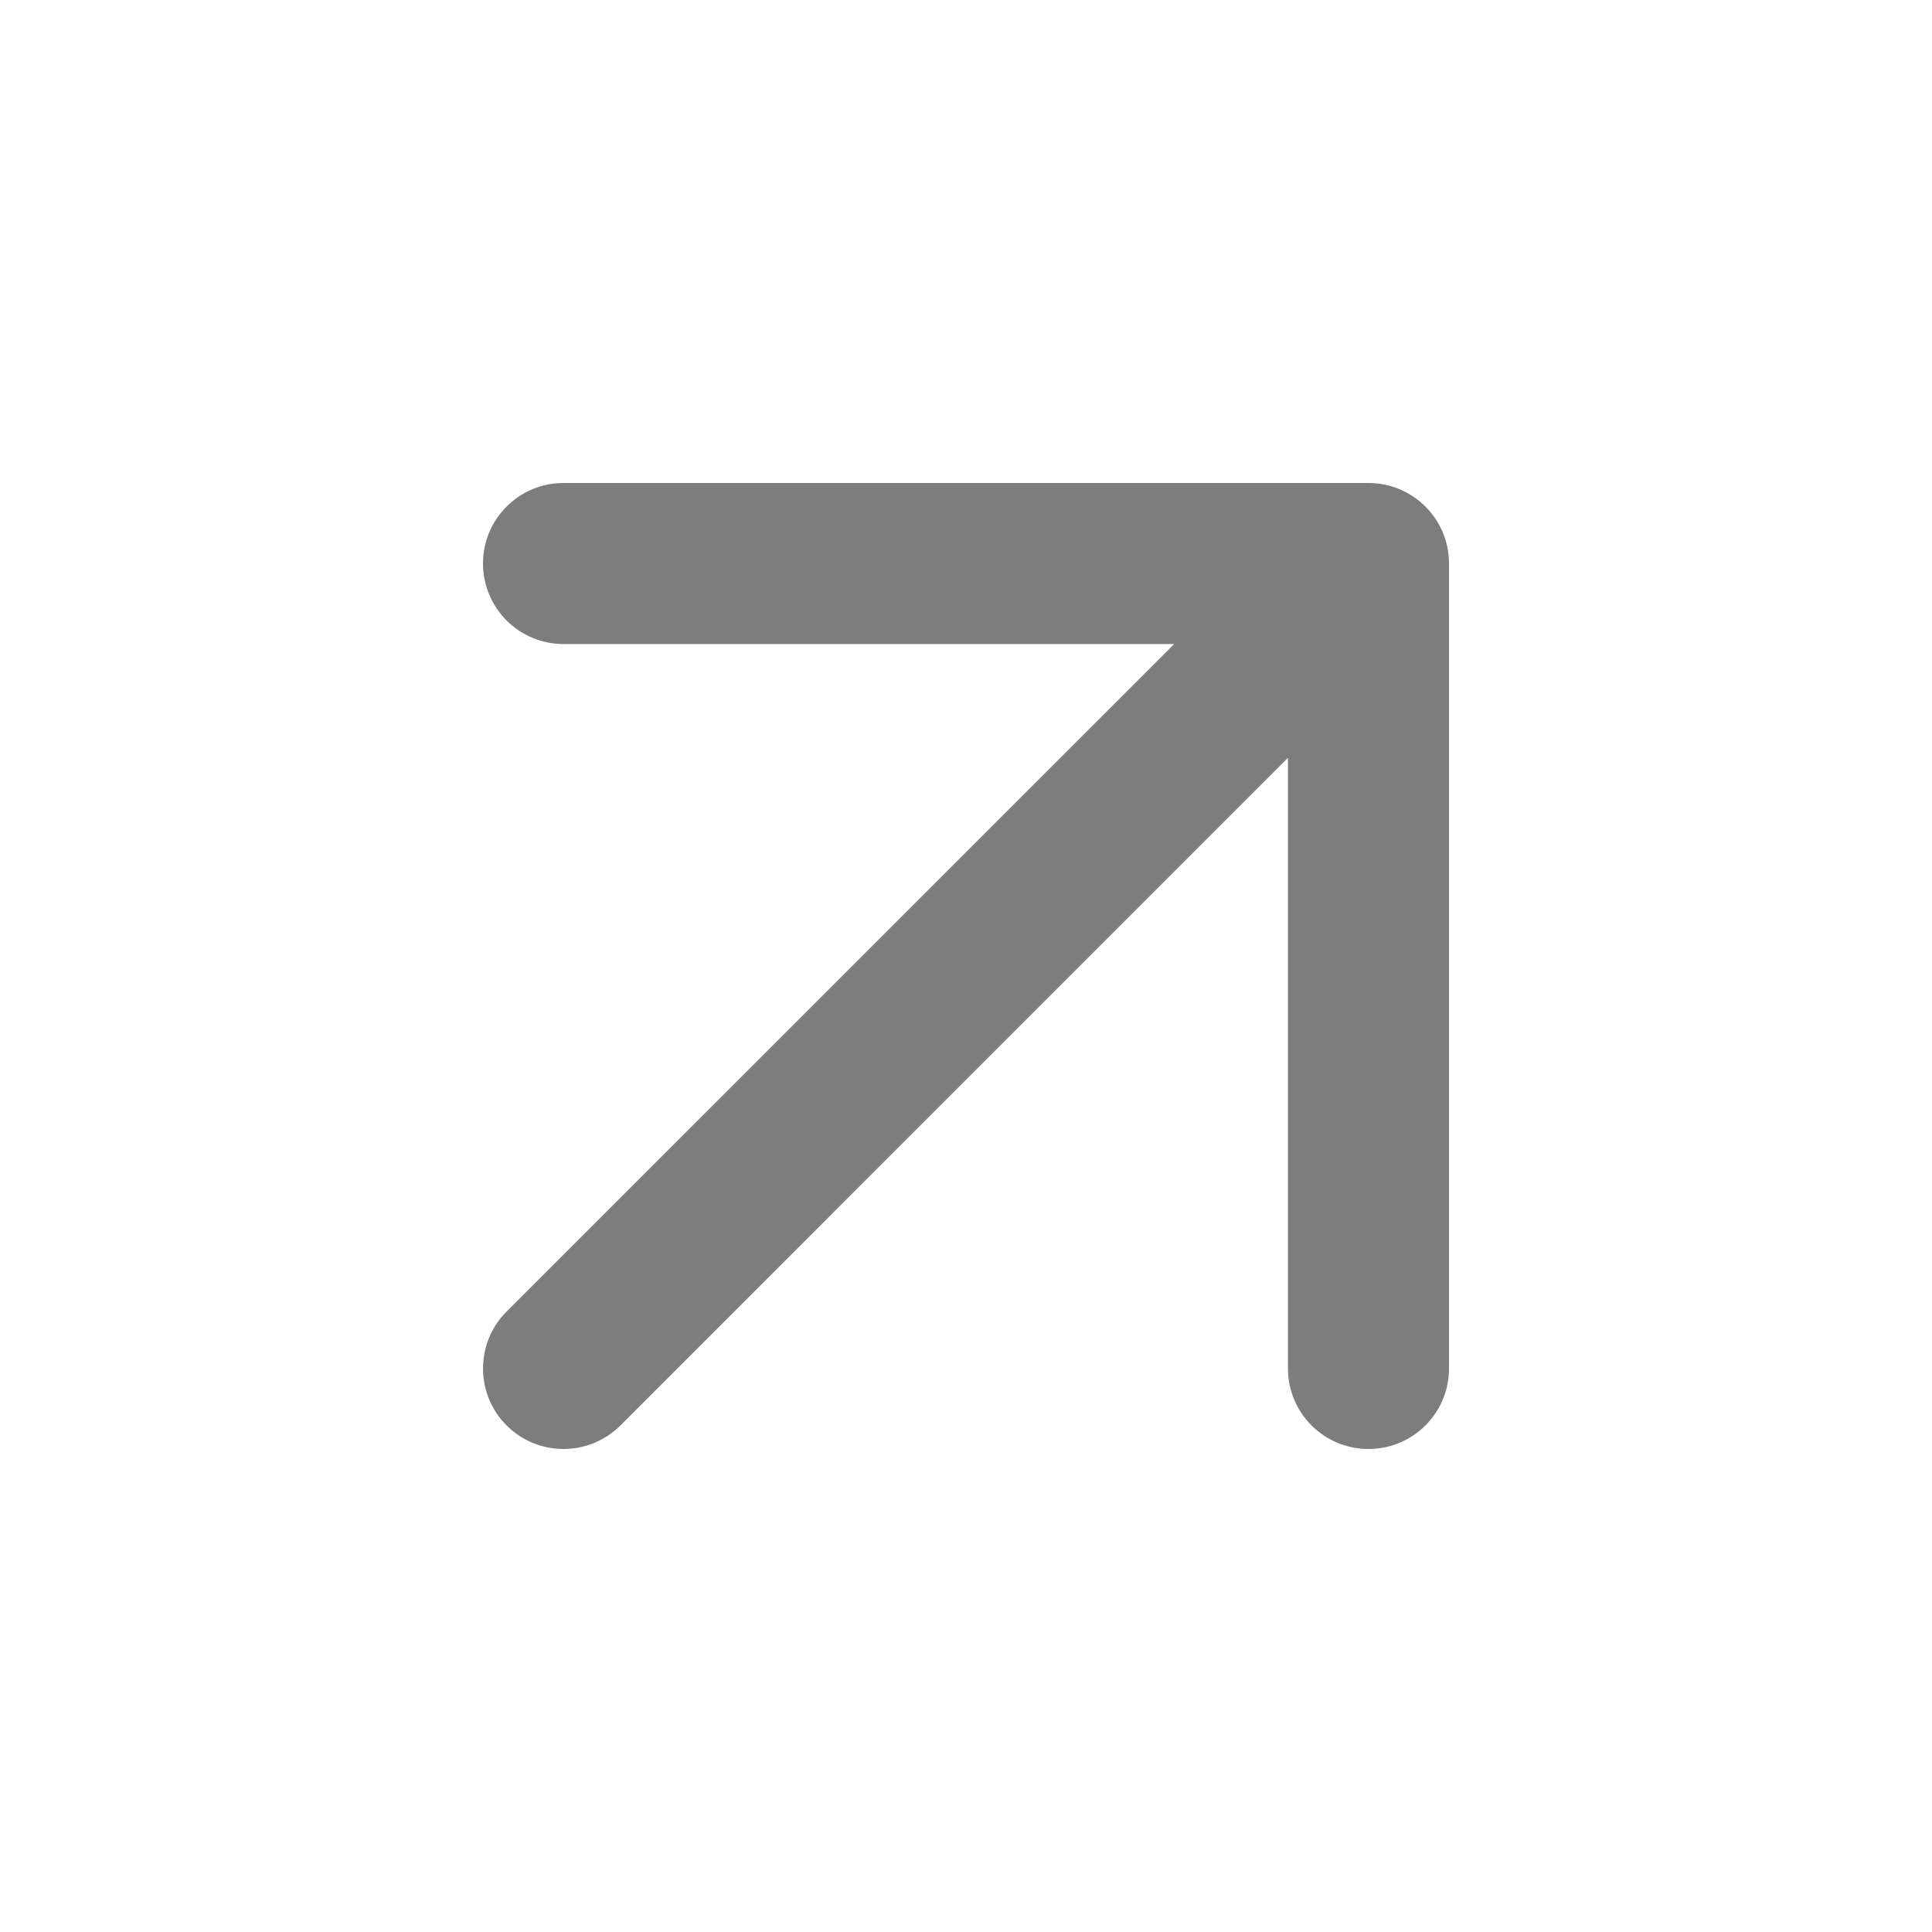
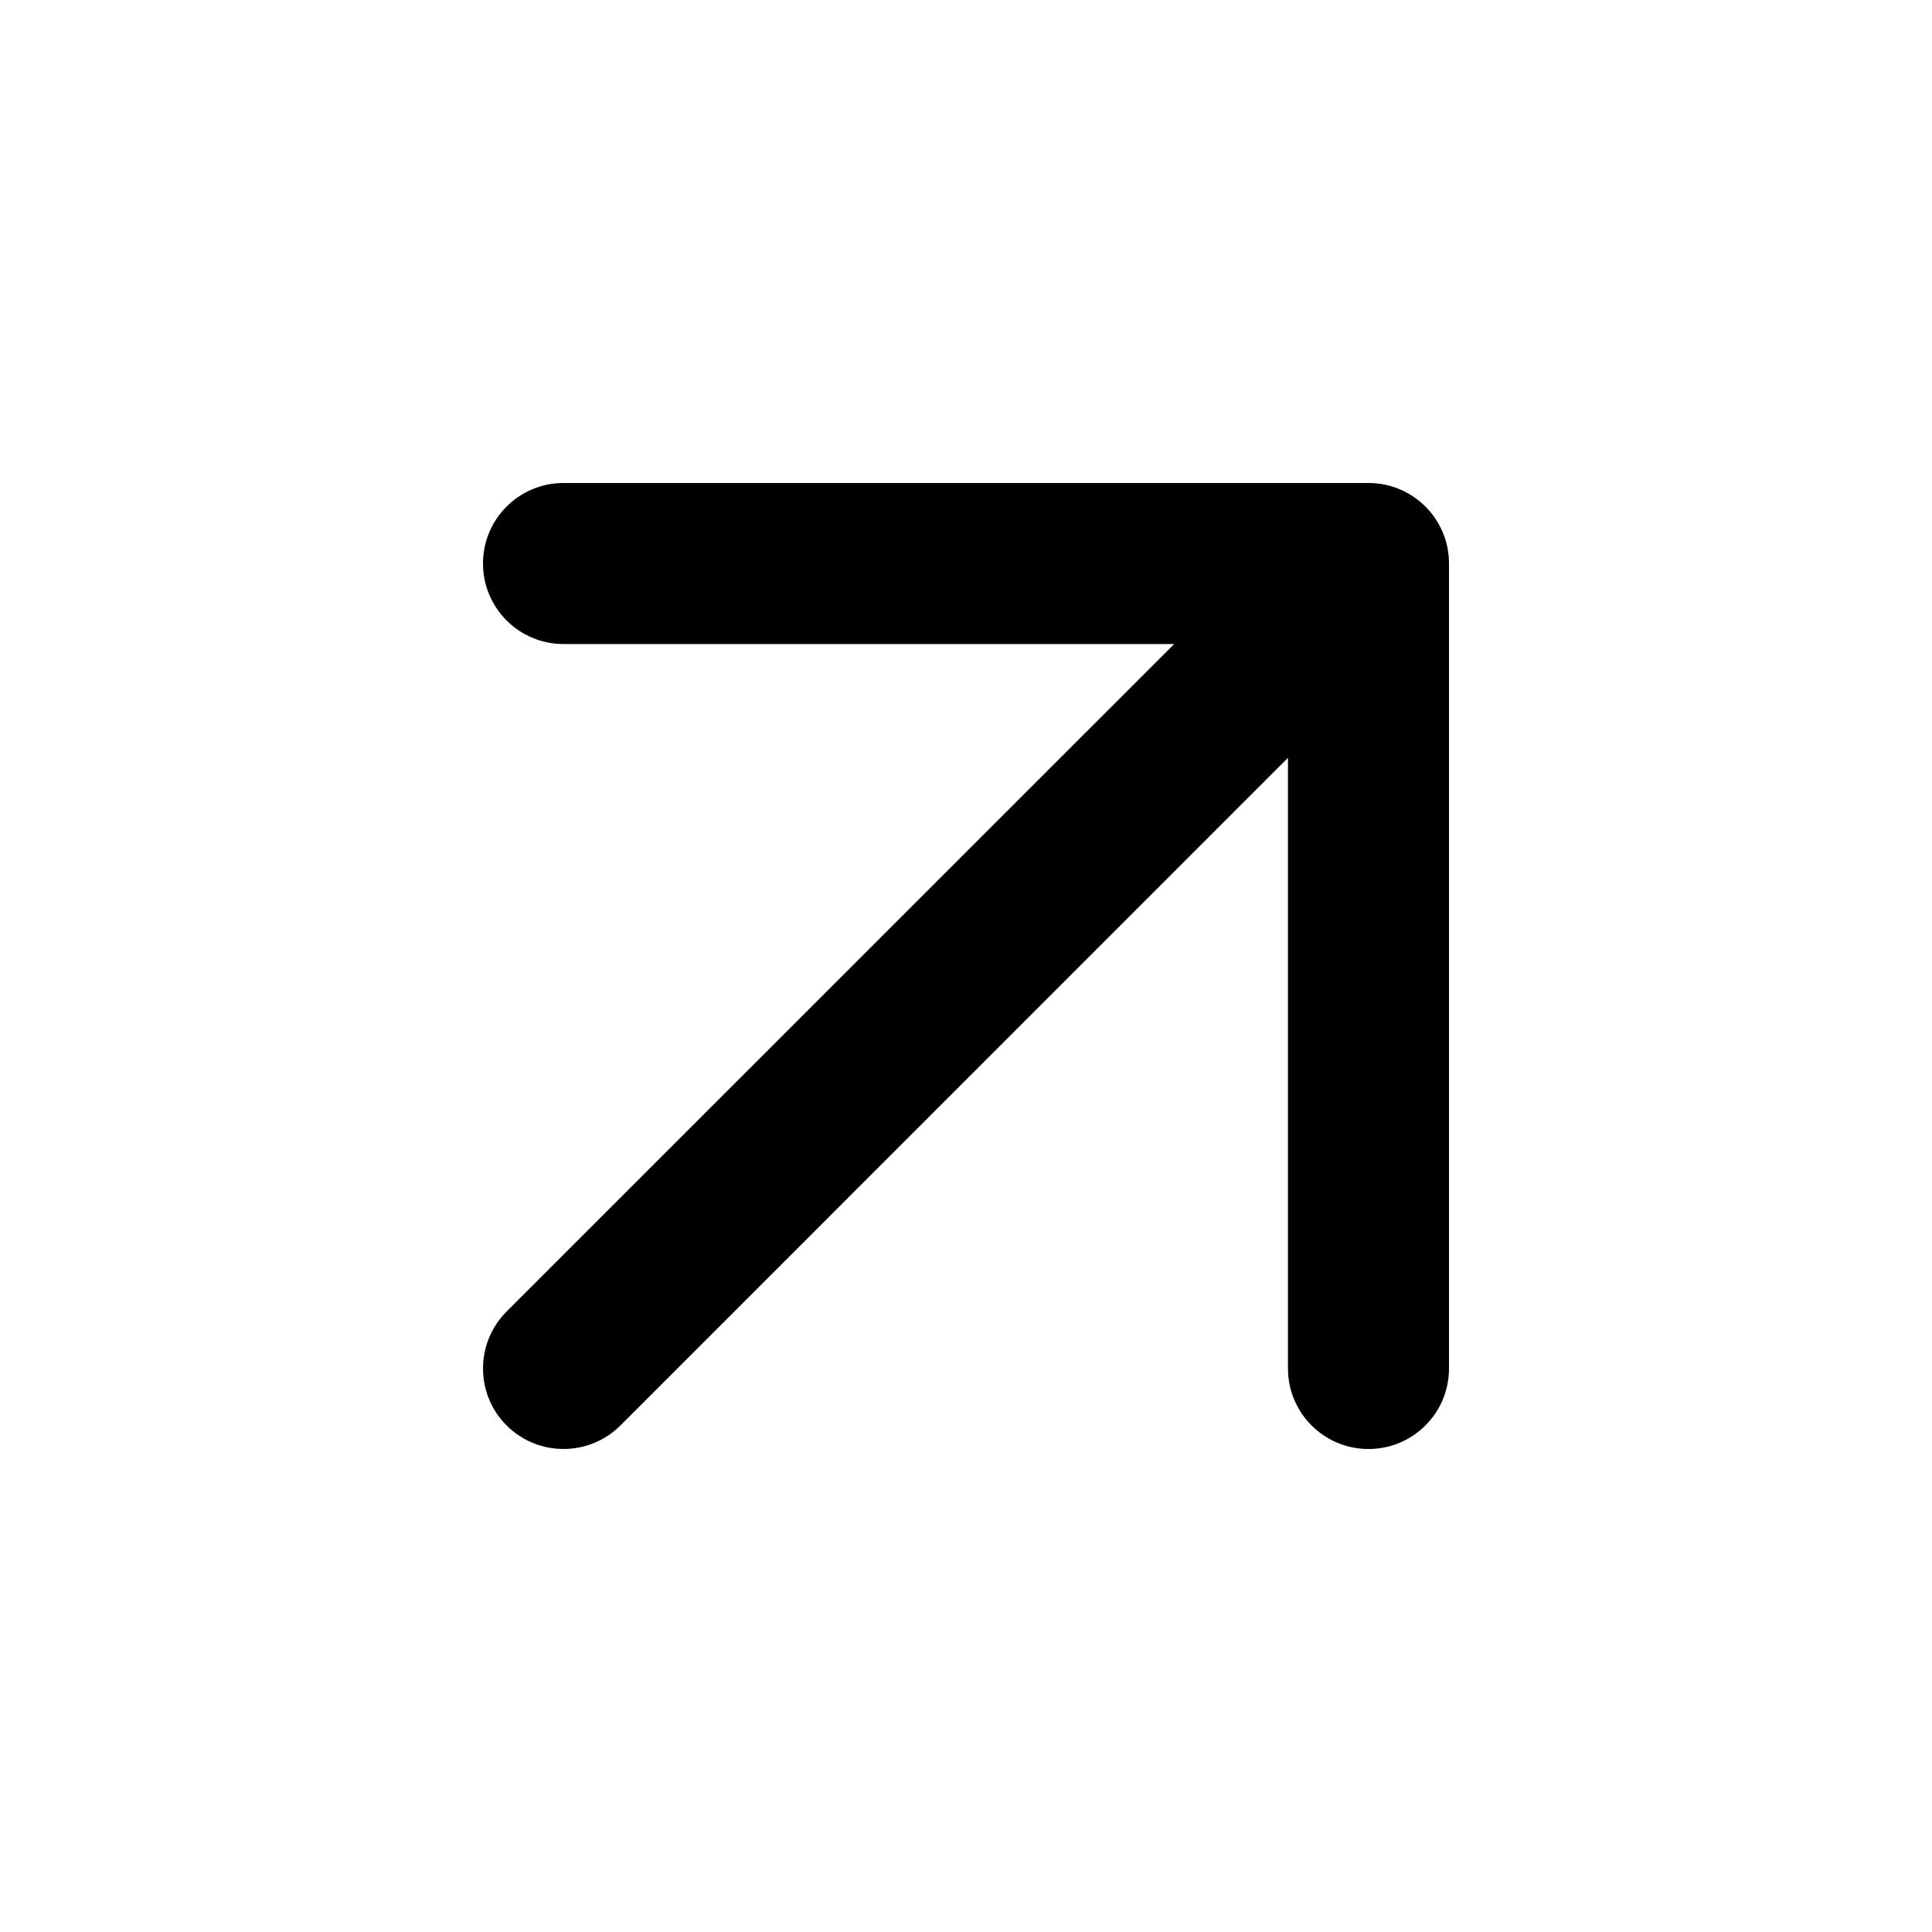
<svg xmlns="http://www.w3.org/2000/svg" width="20" height="20" viewBox="0 0 20 20" fill="none">
  <g id="arrow">
-     <path id="Vector" fill-rule="evenodd" clip-rule="evenodd" d="M5.244 14.756C5.57 15.081 6.097 15.081 6.423 14.756L13.333 7.845V14.167C13.333 14.627 13.706 15 14.167 15C14.627 15 15 14.627 15 14.167V5.833C15 5.373 14.627 5 14.167 5H5.833C5.373 5 5 5.373 5 5.833C5 6.294 5.373 6.667 5.833 6.667H12.155L5.244 13.577C4.919 13.903 4.919 14.431 5.244 14.756Z" fill="#7D7D7D" />
+     <path id="Vector" fill-rule="evenodd" clip-rule="evenodd" d="M5.244 14.756C5.57 15.081 6.097 15.081 6.423 14.756L13.333 7.845V14.167C13.333 14.627 13.706 15 14.167 15C14.627 15 15 14.627 15 14.167V5.833C15 5.373 14.627 5 14.167 5H5.833C5.373 5 5 5.373 5 5.833C5 6.294 5.373 6.667 5.833 6.667H12.155L5.244 13.577C4.919 13.903 4.919 14.431 5.244 14.756Z" fill="currentColor" />
  </g>
</svg>
